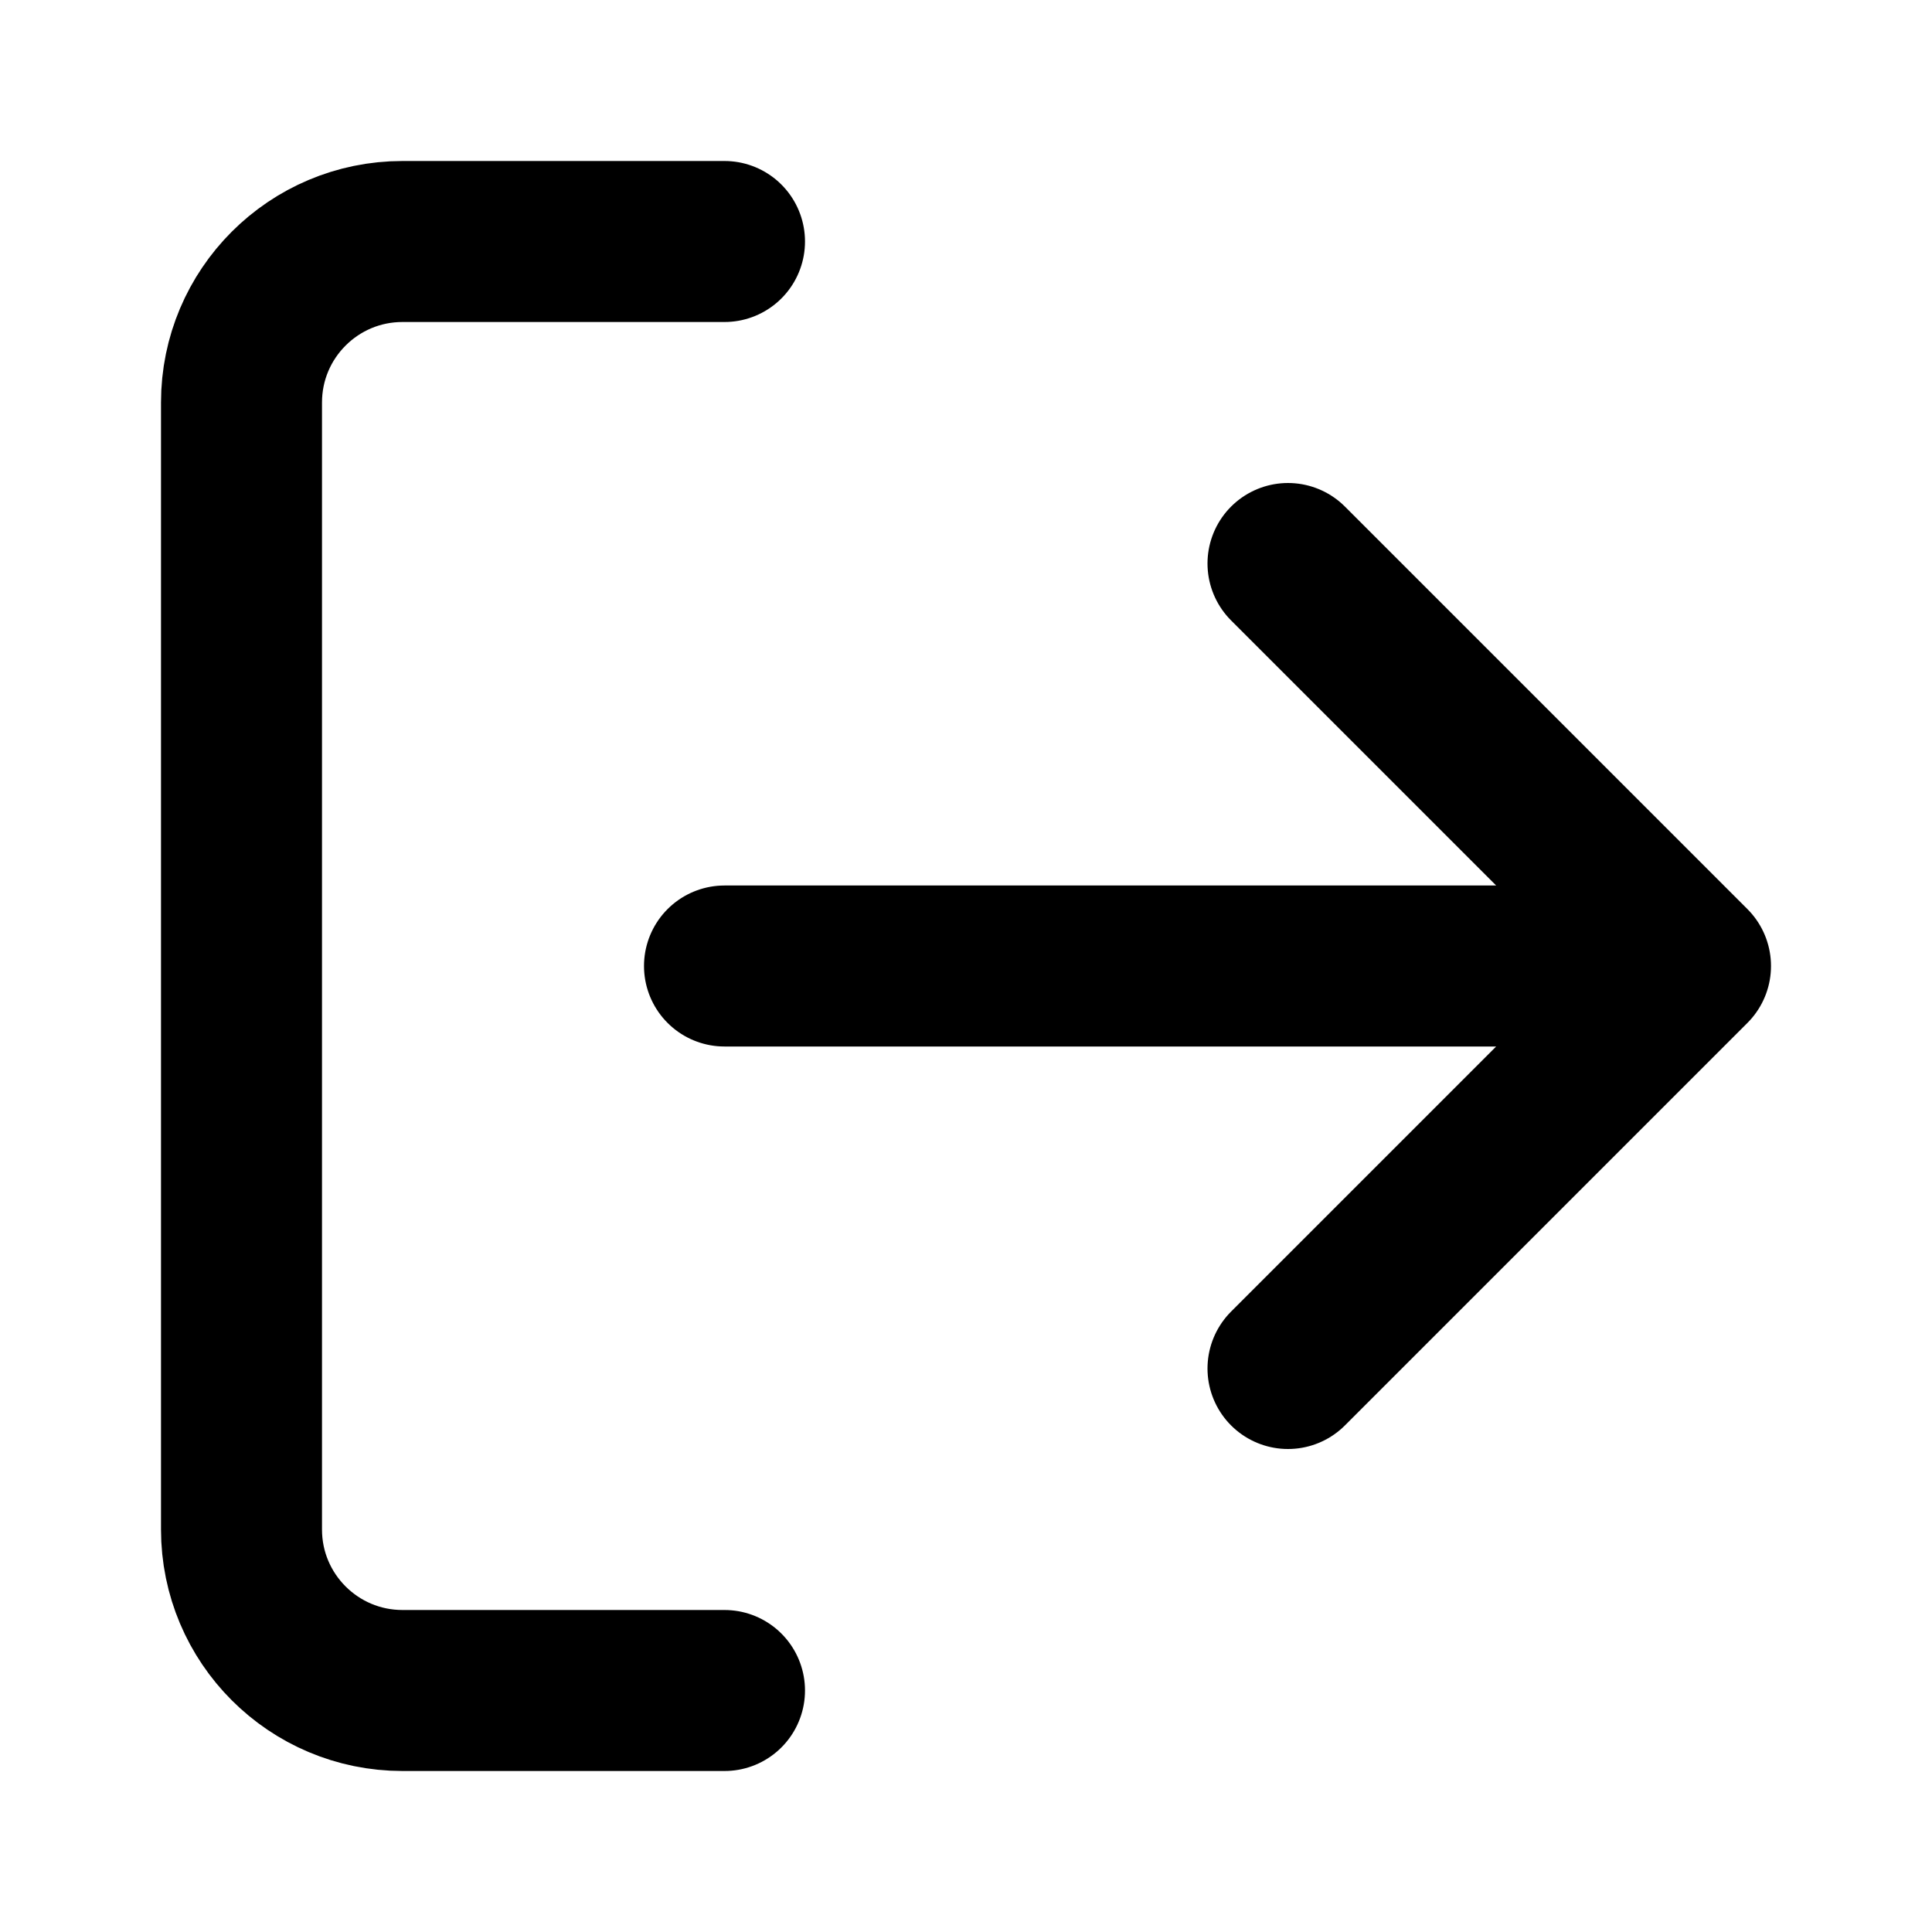
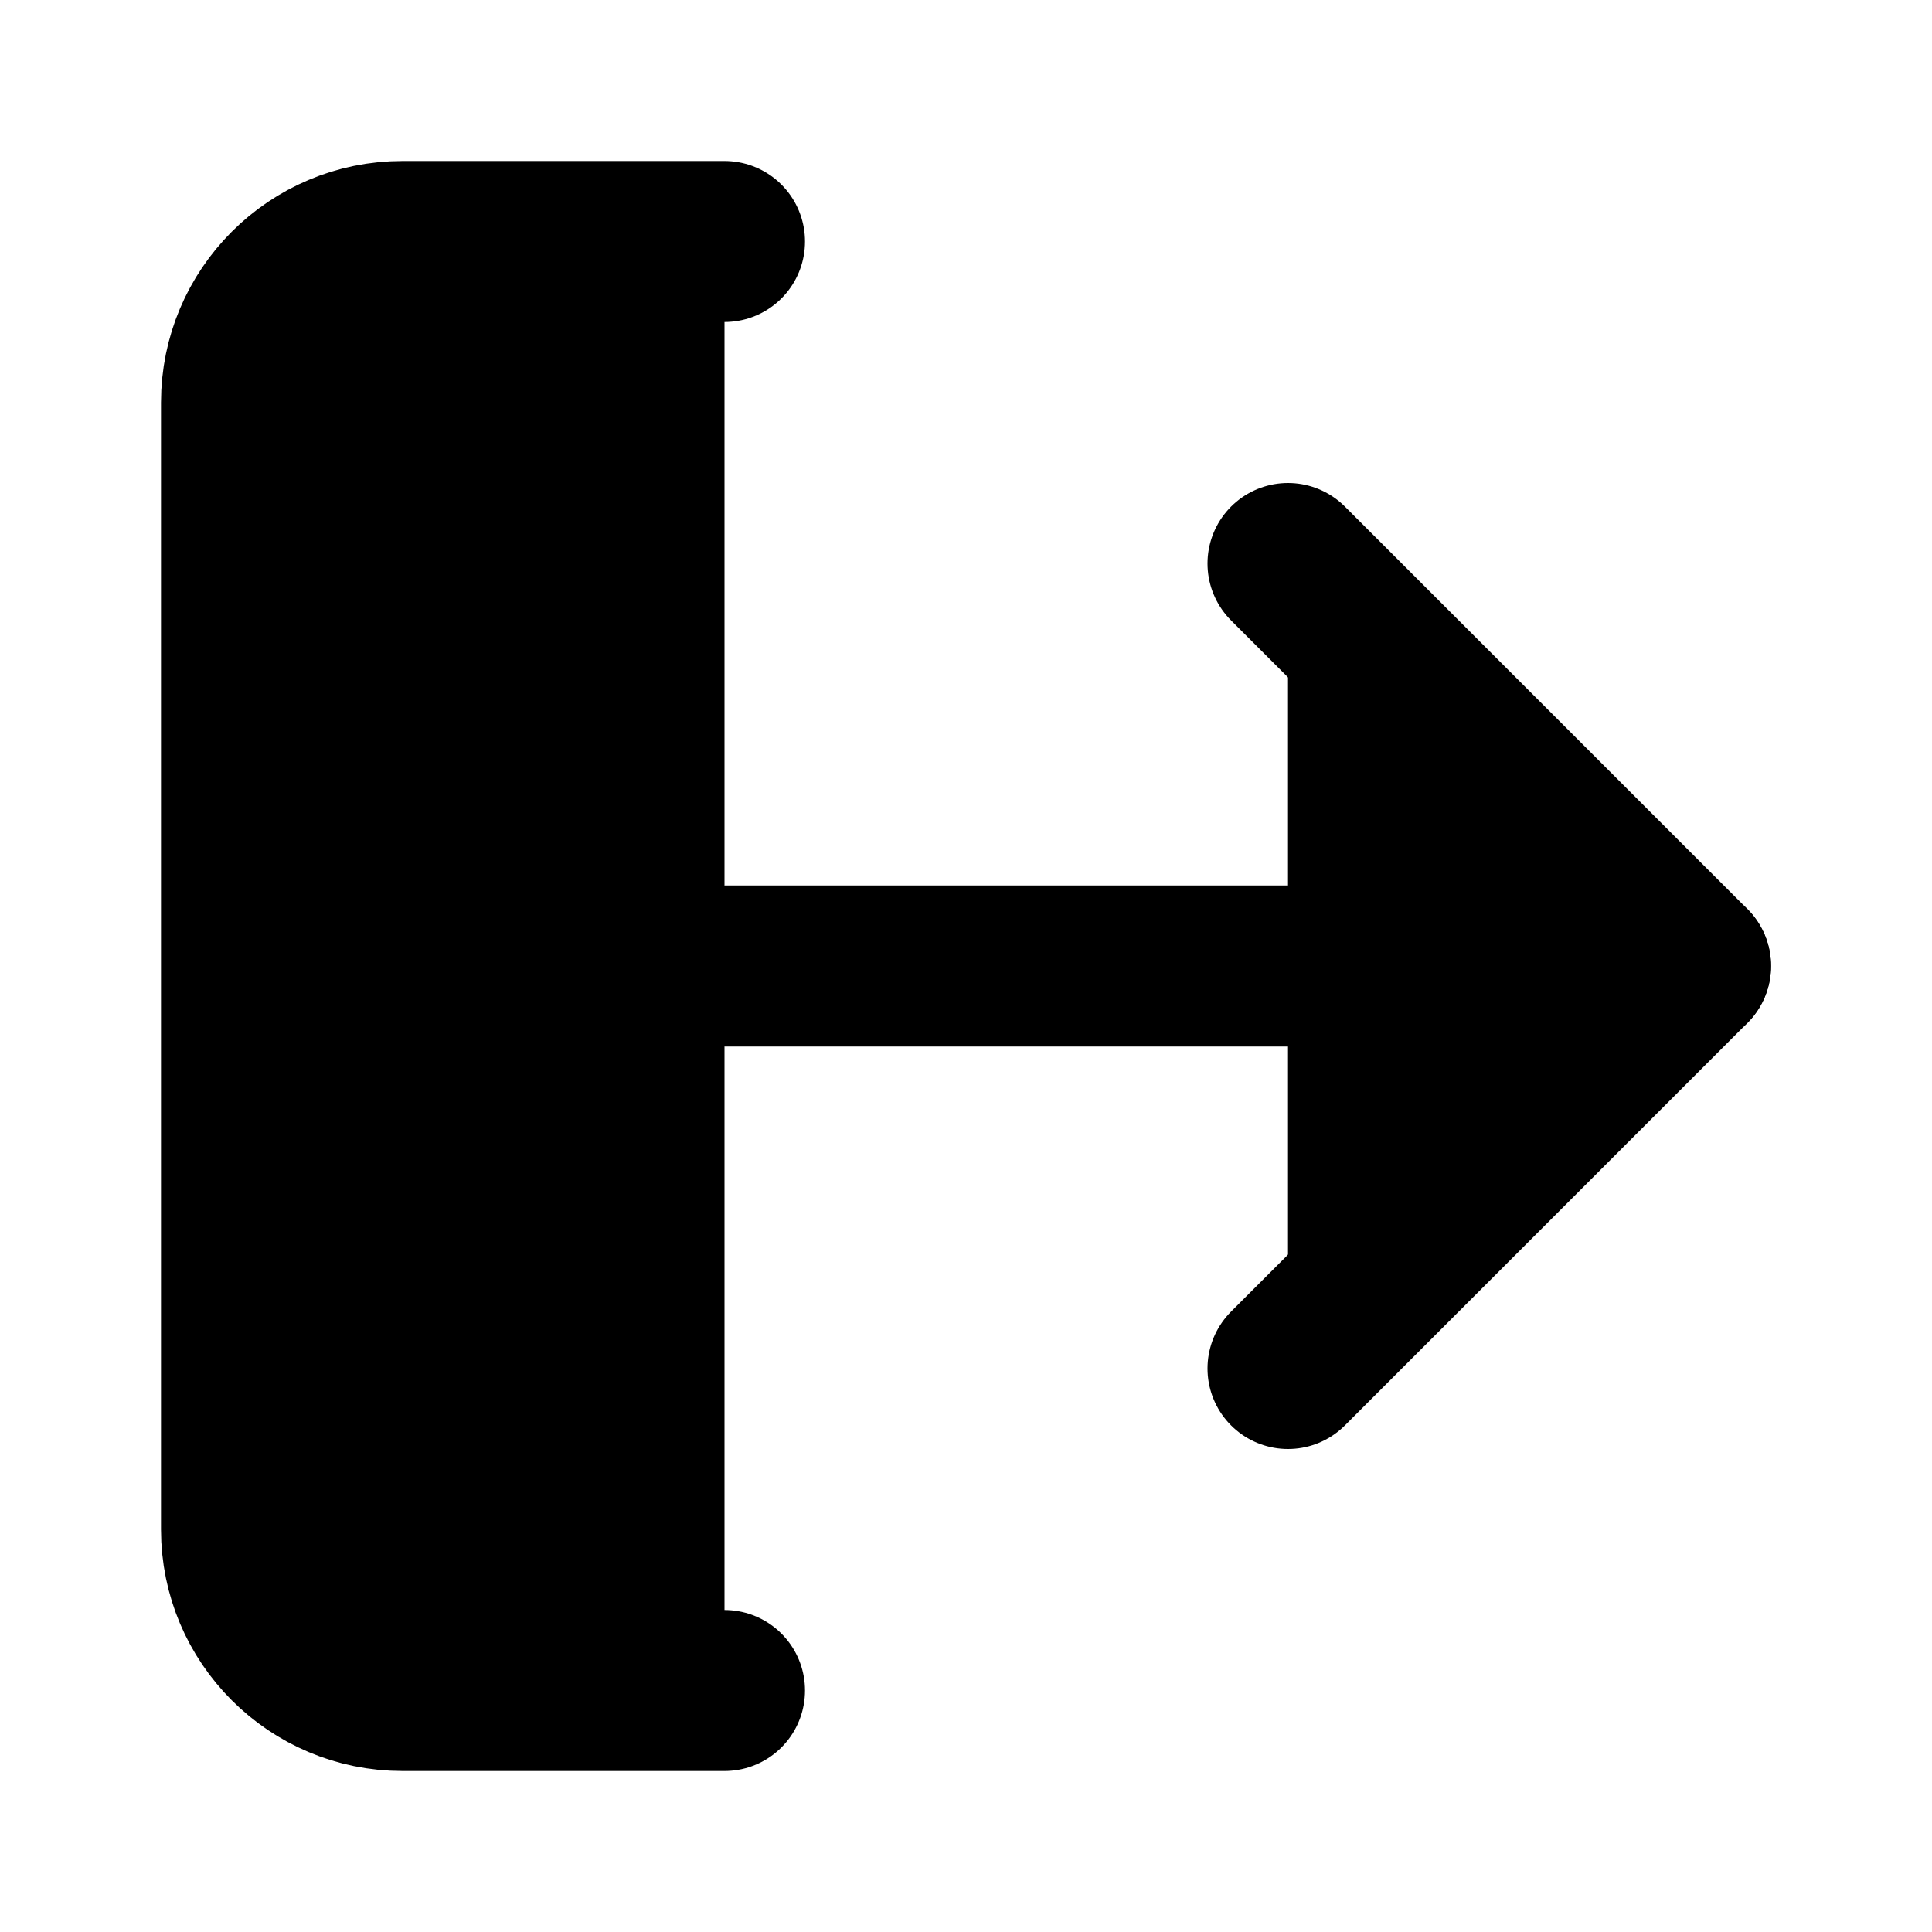
- <svg xmlns="http://www.w3.org/2000/svg" focusable="false" height="1.5em" width="1.5em">
-   <g id="tuiIconLogoutLarge">
-     <svg fill="none" height="1.5em" overflow="visible" viewBox="0 0 24 24" width="1.5em" x="50%" y="50%">
+ <svg xmlns="http://www.w3.org/2000/svg" width="1.5em" height="1.5em">
+   <g id="tuiIconLogOutLarge">
+     <svg x="50%" y="50%" width="1.5em" height="1.5em" overflow="visible" viewBox="0 0 24 24">
      <svg x="-12" y="-12">
-         <path d="M9 21H5a2 2 0 0 1-2-2V5a2 2 0 0 1 2-2h4M16 17l5-5-5-5M21 12H9" stroke="currentColor" stroke-linecap="round" stroke-linejoin="round" stroke-width="2" />
+         <svg width="24" height="24" viewBox="0 0 24 24" stroke="currentColor" stroke-width="2" stroke-linecap="round" stroke-linejoin="round">
+           <path d="M9 21H5a2 2 0 0 1-2-2V5a2 2 0 0 1 2-2h4" />
+           <polyline points="16 17 21 12 16 7" />
+           <line x1="21" y1="12" x2="9" y2="12" />
+         </svg>
      </svg>
    </svg>
  </g>
</svg>
